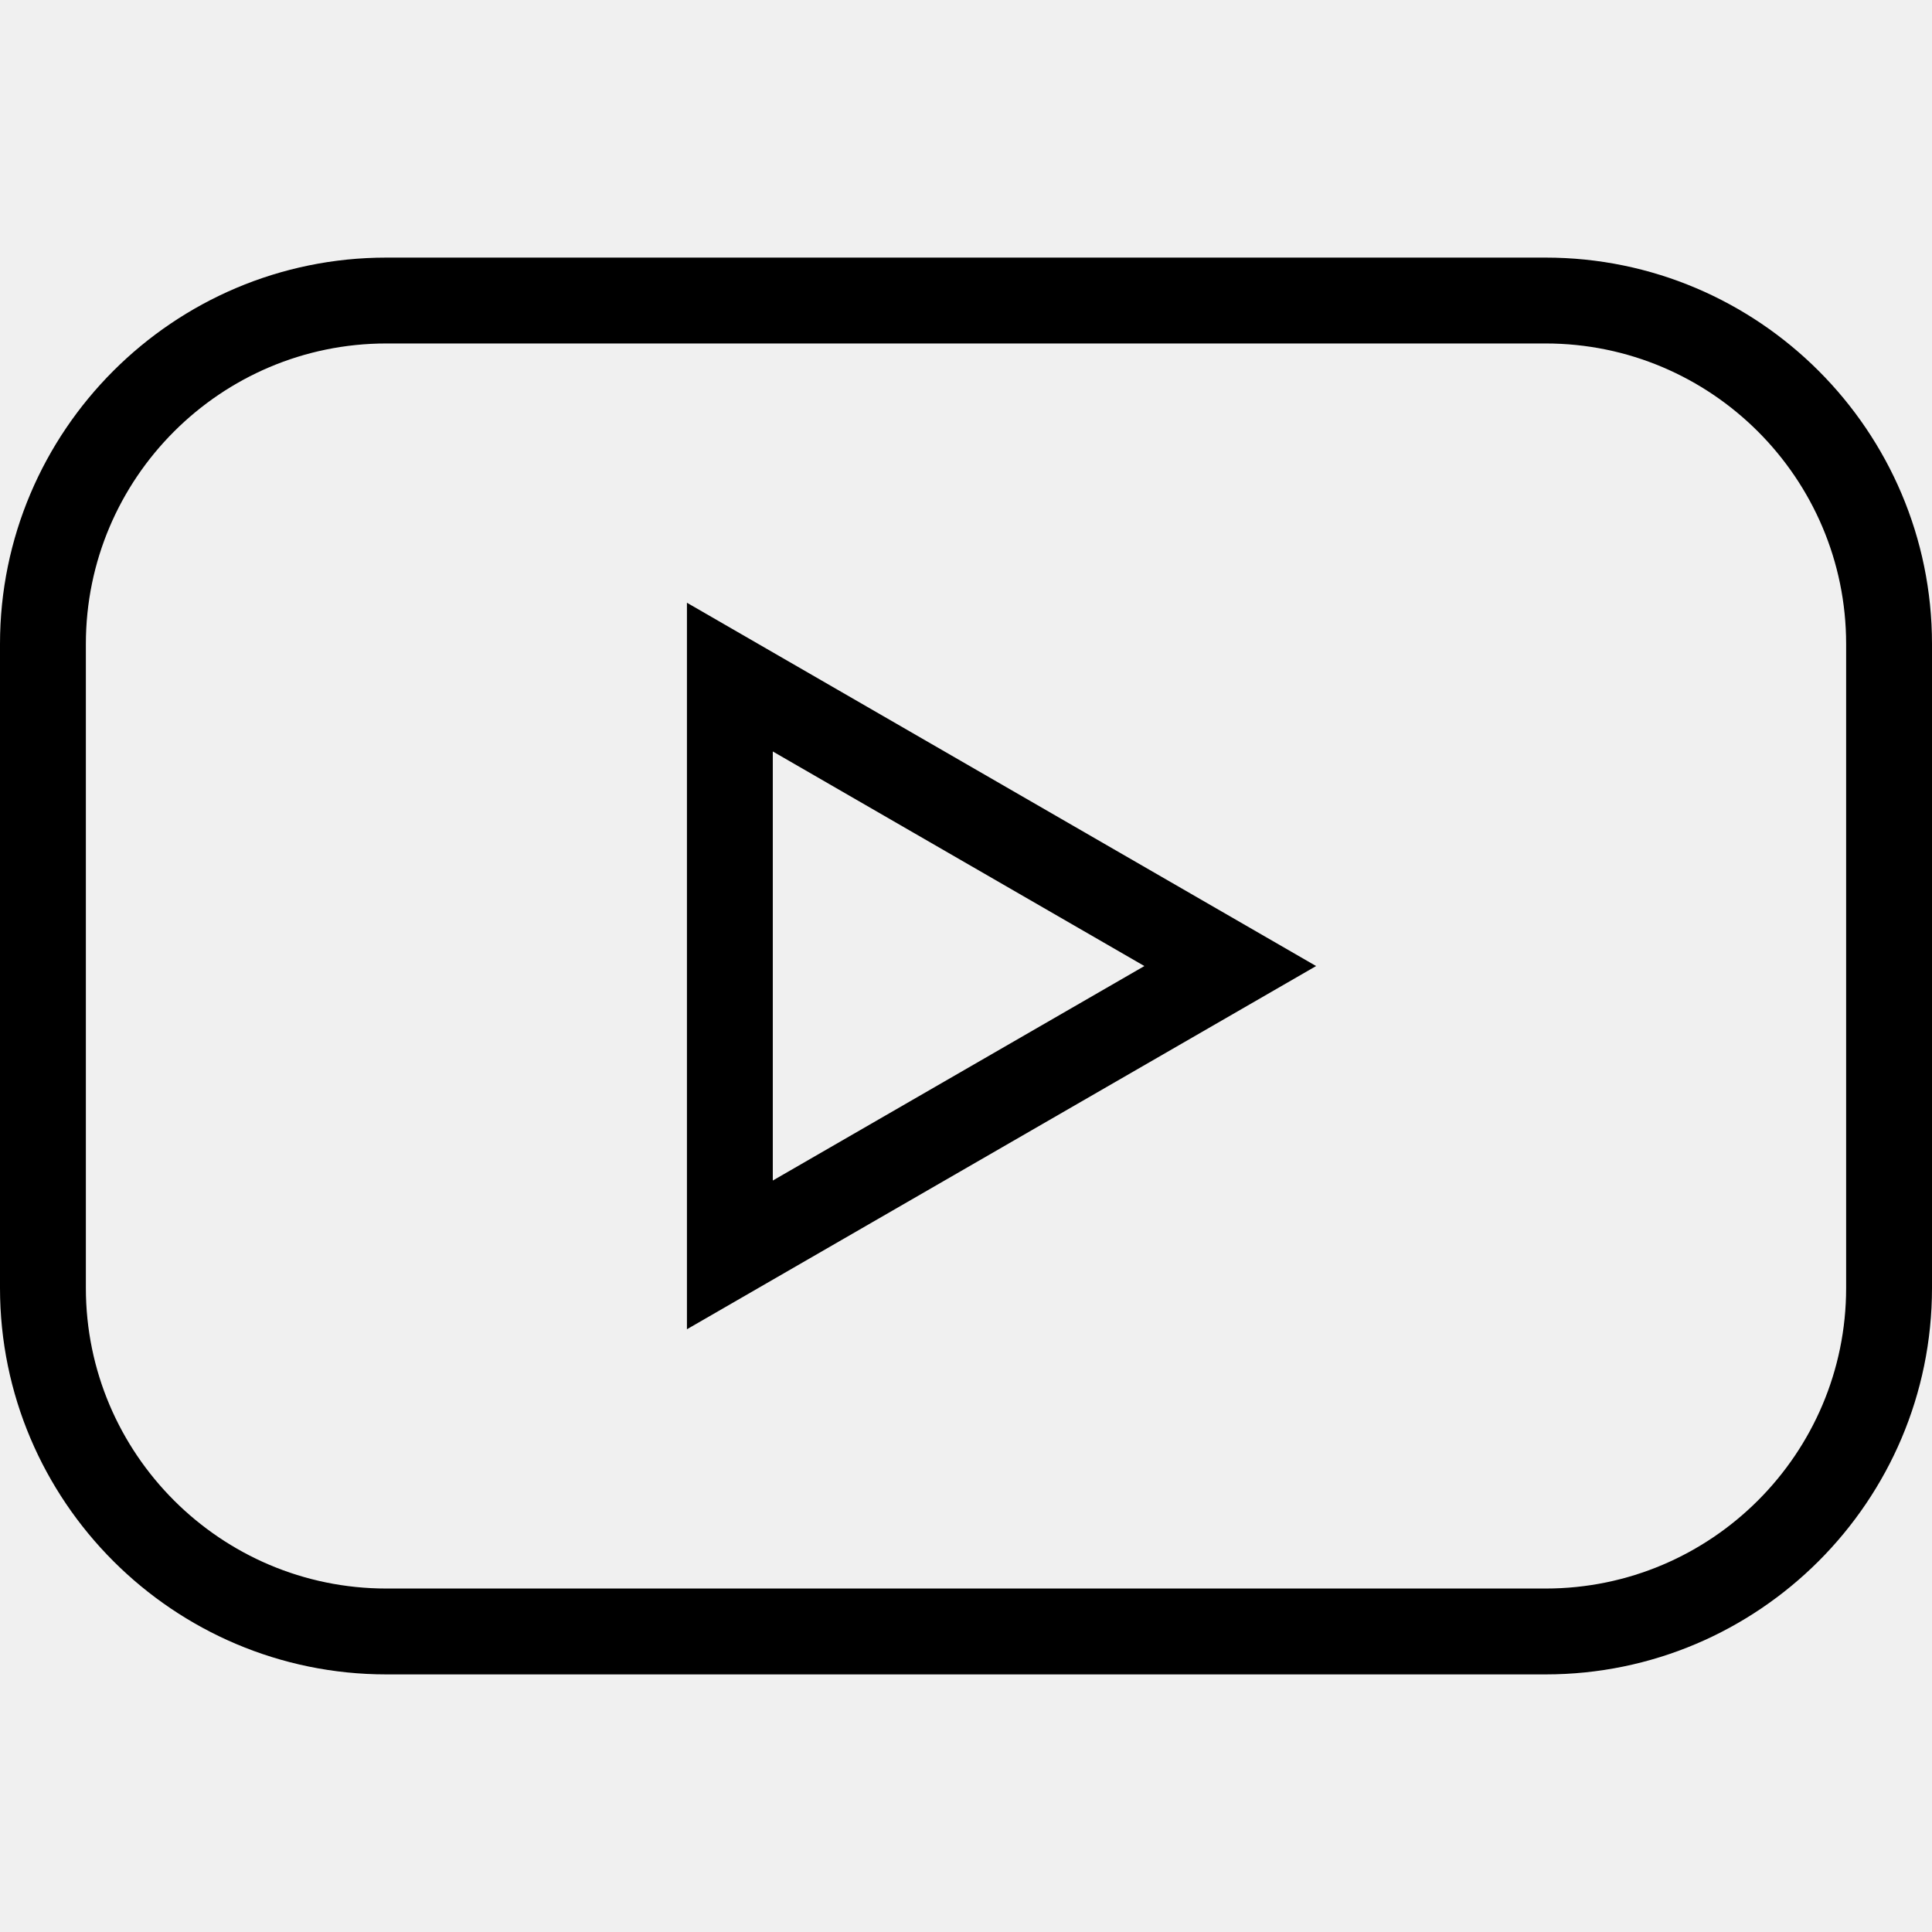
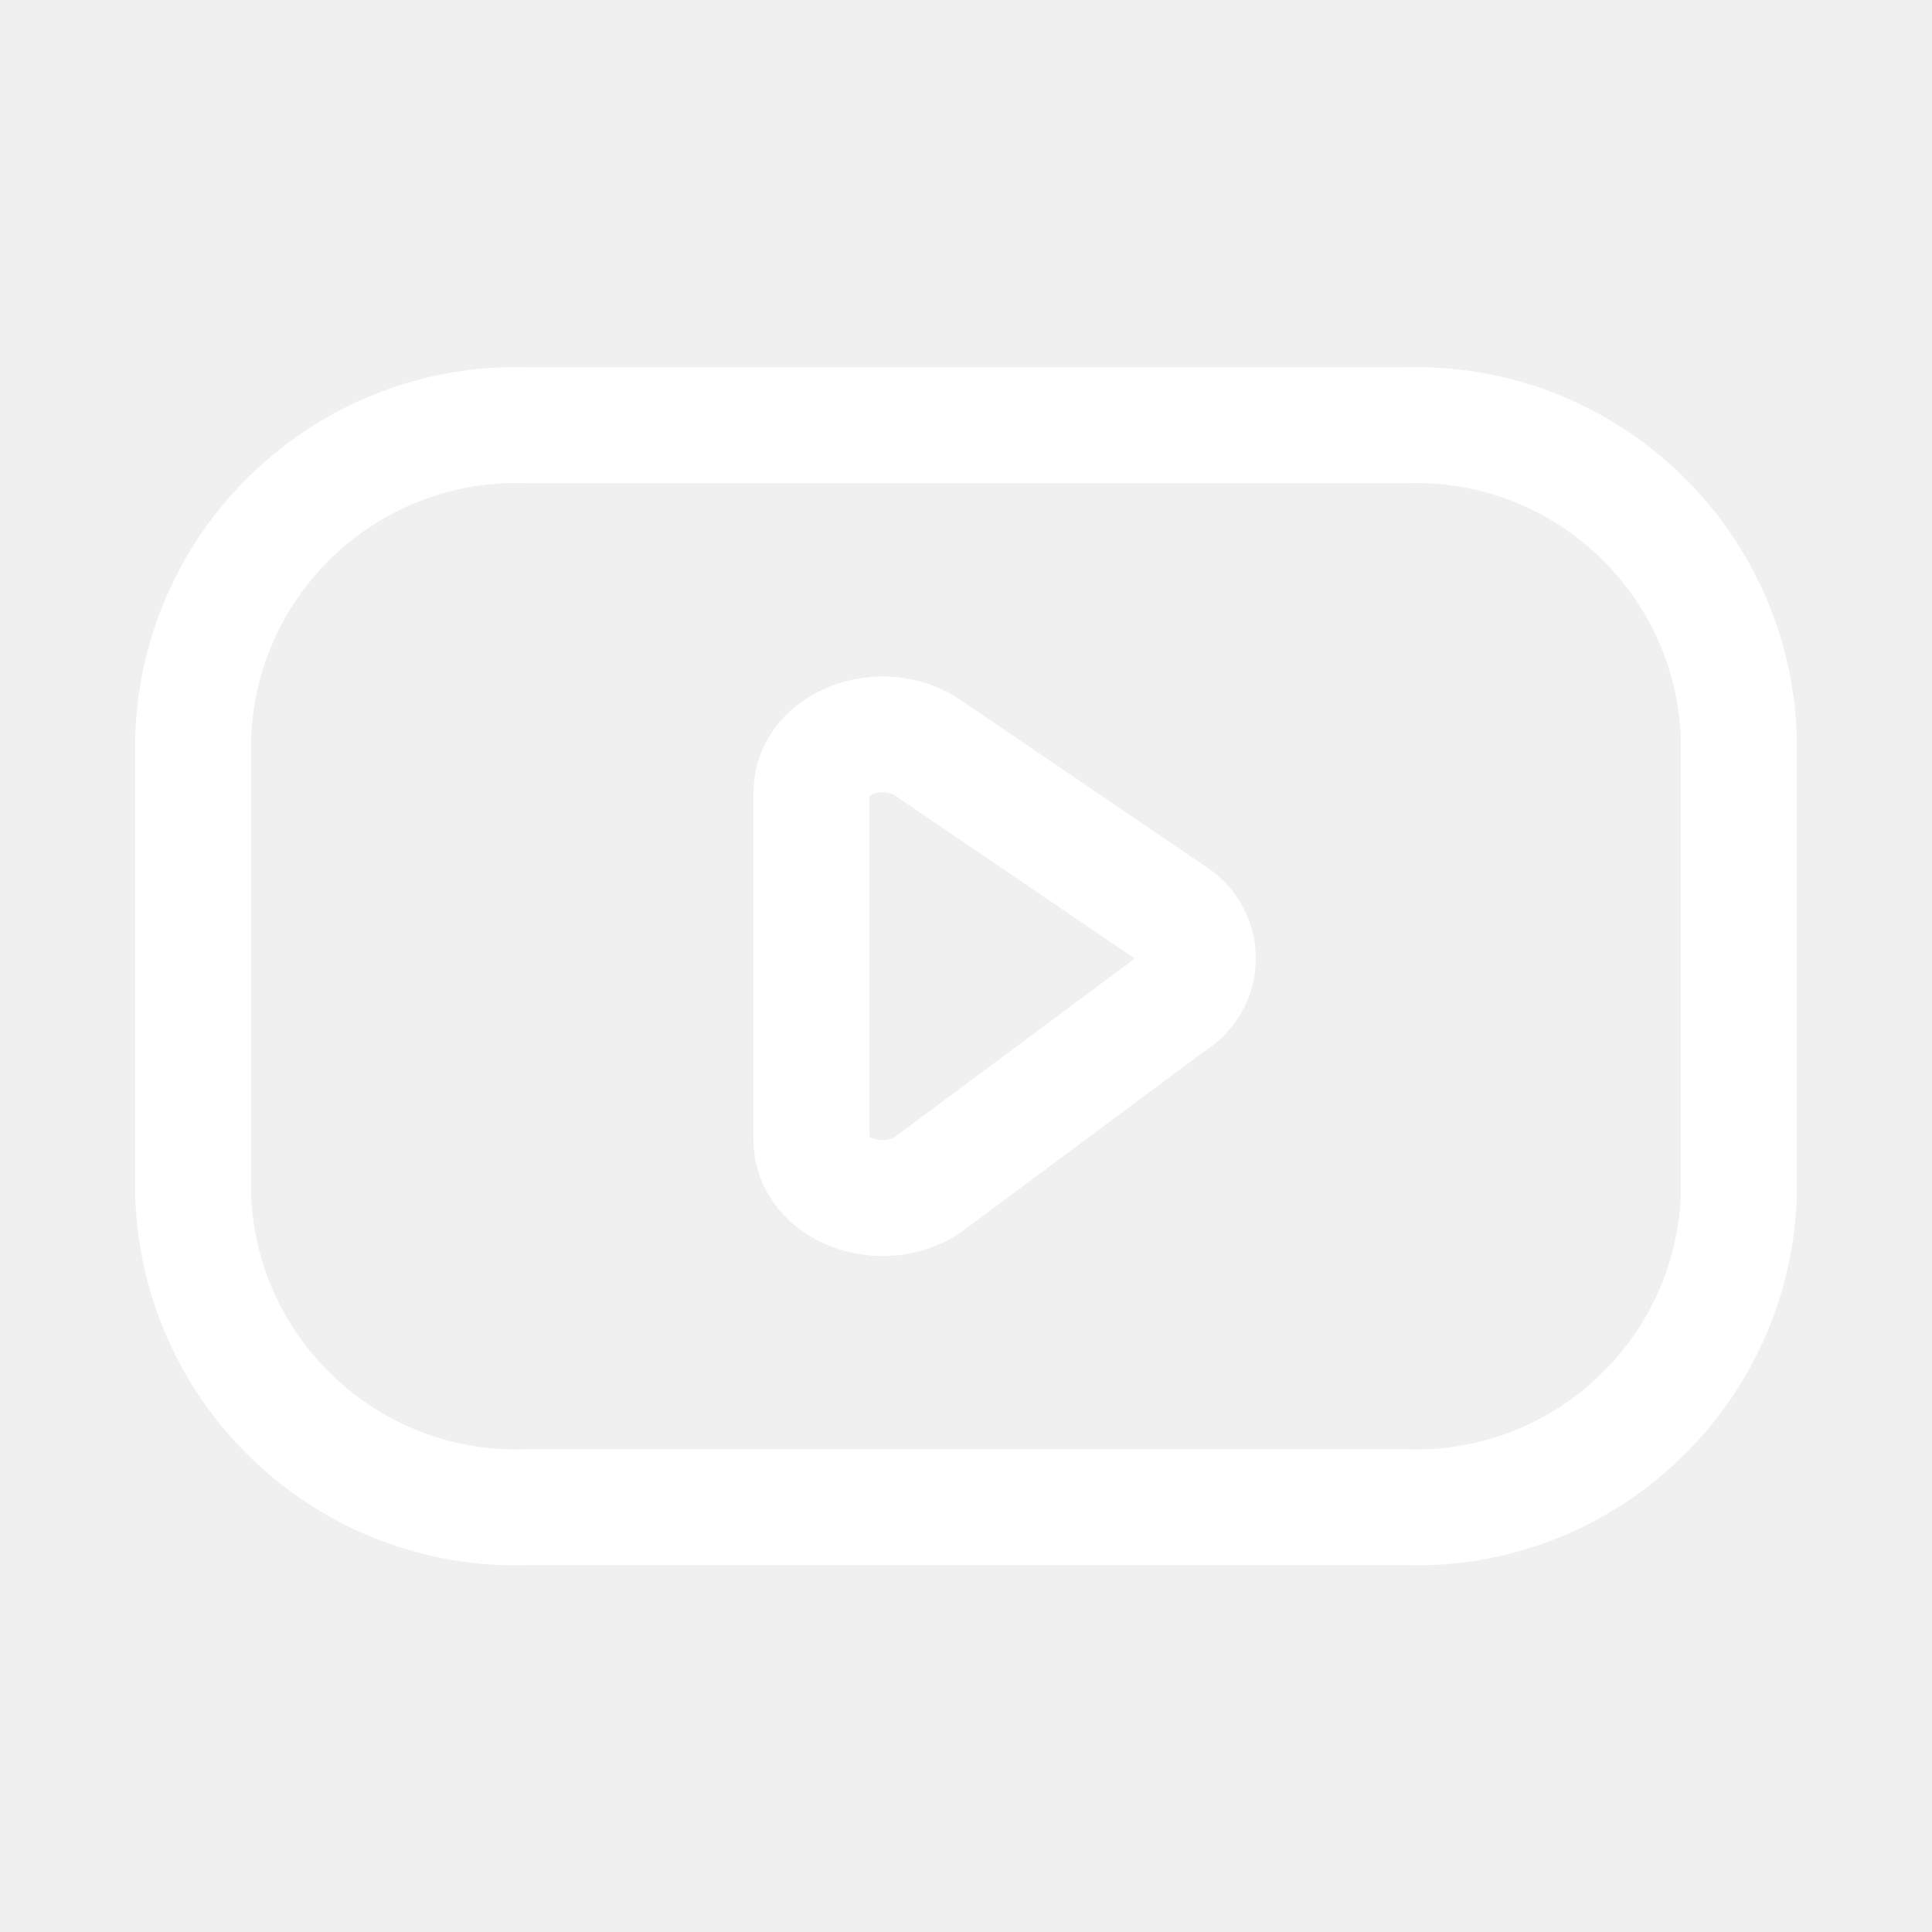
- <svg xmlns="http://www.w3.org/2000/svg" id="Capa_1" x="0px" y="0px" width="612px" height="612px" viewBox="0 0 612 612" style="enable-background:new 0 0 612 612;" xml:space="preserve">
-   <g>
-     <g id="youtube">
-       <g>
-         <path d="M489.6,81.6H122.4C54.917,81.6,0,136.516,0,204v204c0,67.482,54.917,122.4,122.4,122.4h367.2    c67.483,0,122.4-54.918,122.4-122.4V204C612,136.516,557.083,81.6,489.6,81.6z M584.8,408c0,52.496-42.704,95.199-95.2,95.199    H122.4c-52.496,0-95.2-42.703-95.2-95.199V204c0-52.496,42.704-95.2,95.2-95.2h367.2c52.496,0,95.2,42.704,95.2,95.2V408z     M217.6,421.068l199.308-115.055L217.6,190.93V421.068z M244.8,238.041l117.708,67.973L244.8,373.959V238.041z" />
-       </g>
-     </g>
+ <svg xmlns="http://www.w3.org/2000/svg" width="800px" height="800px" viewBox="0 -0.5 25 25" fill="none">
+   <g id="SVGRepo_bgCarrier" stroke-width="0" />
+   <g id="SVGRepo_tracerCarrier" stroke-linecap="round" stroke-linejoin="round" />
+   <g id="SVGRepo_iconCarrier">
+     <path fill-rule="evenodd" clip-rule="evenodd" d="M18.168 19.003C20.472 19.087 22.41 17.29 22.5 14.986V9.02C22.41 6.716 20.472 4.919 18.168 5.003H6.832C4.528 4.919 2.59 6.716 2.5 9.02V14.986C2.59 17.29 4.528 19.087 6.832 19.003H18.168Z" stroke="#ffffff" stroke-width="1.5" stroke-linecap="round" stroke-linejoin="round" />
+     <path fill-rule="evenodd" clip-rule="evenodd" d="M12.008 9.178L15.169 11.326C15.374 11.445 15.5 11.665 15.5 11.902C15.5 12.139 15.374 12.358 15.169 12.478L12.008 14.828C11.408 15.235 10.5 14.888 10.5 14.252V9.752C10.5 9.119 11.409 8.771 12.008 9.178Z" stroke="#ffffff" stroke-width="1.5" stroke-linecap="round" stroke-linejoin="round" />
  </g>
-   <g />
-   <g />
-   <g />
-   <g />
-   <g />
-   <g />
-   <g />
-   <g />
-   <g />
-   <g />
-   <g />
-   <g />
-   <g />
-   <g />
-   <g />
</svg>
